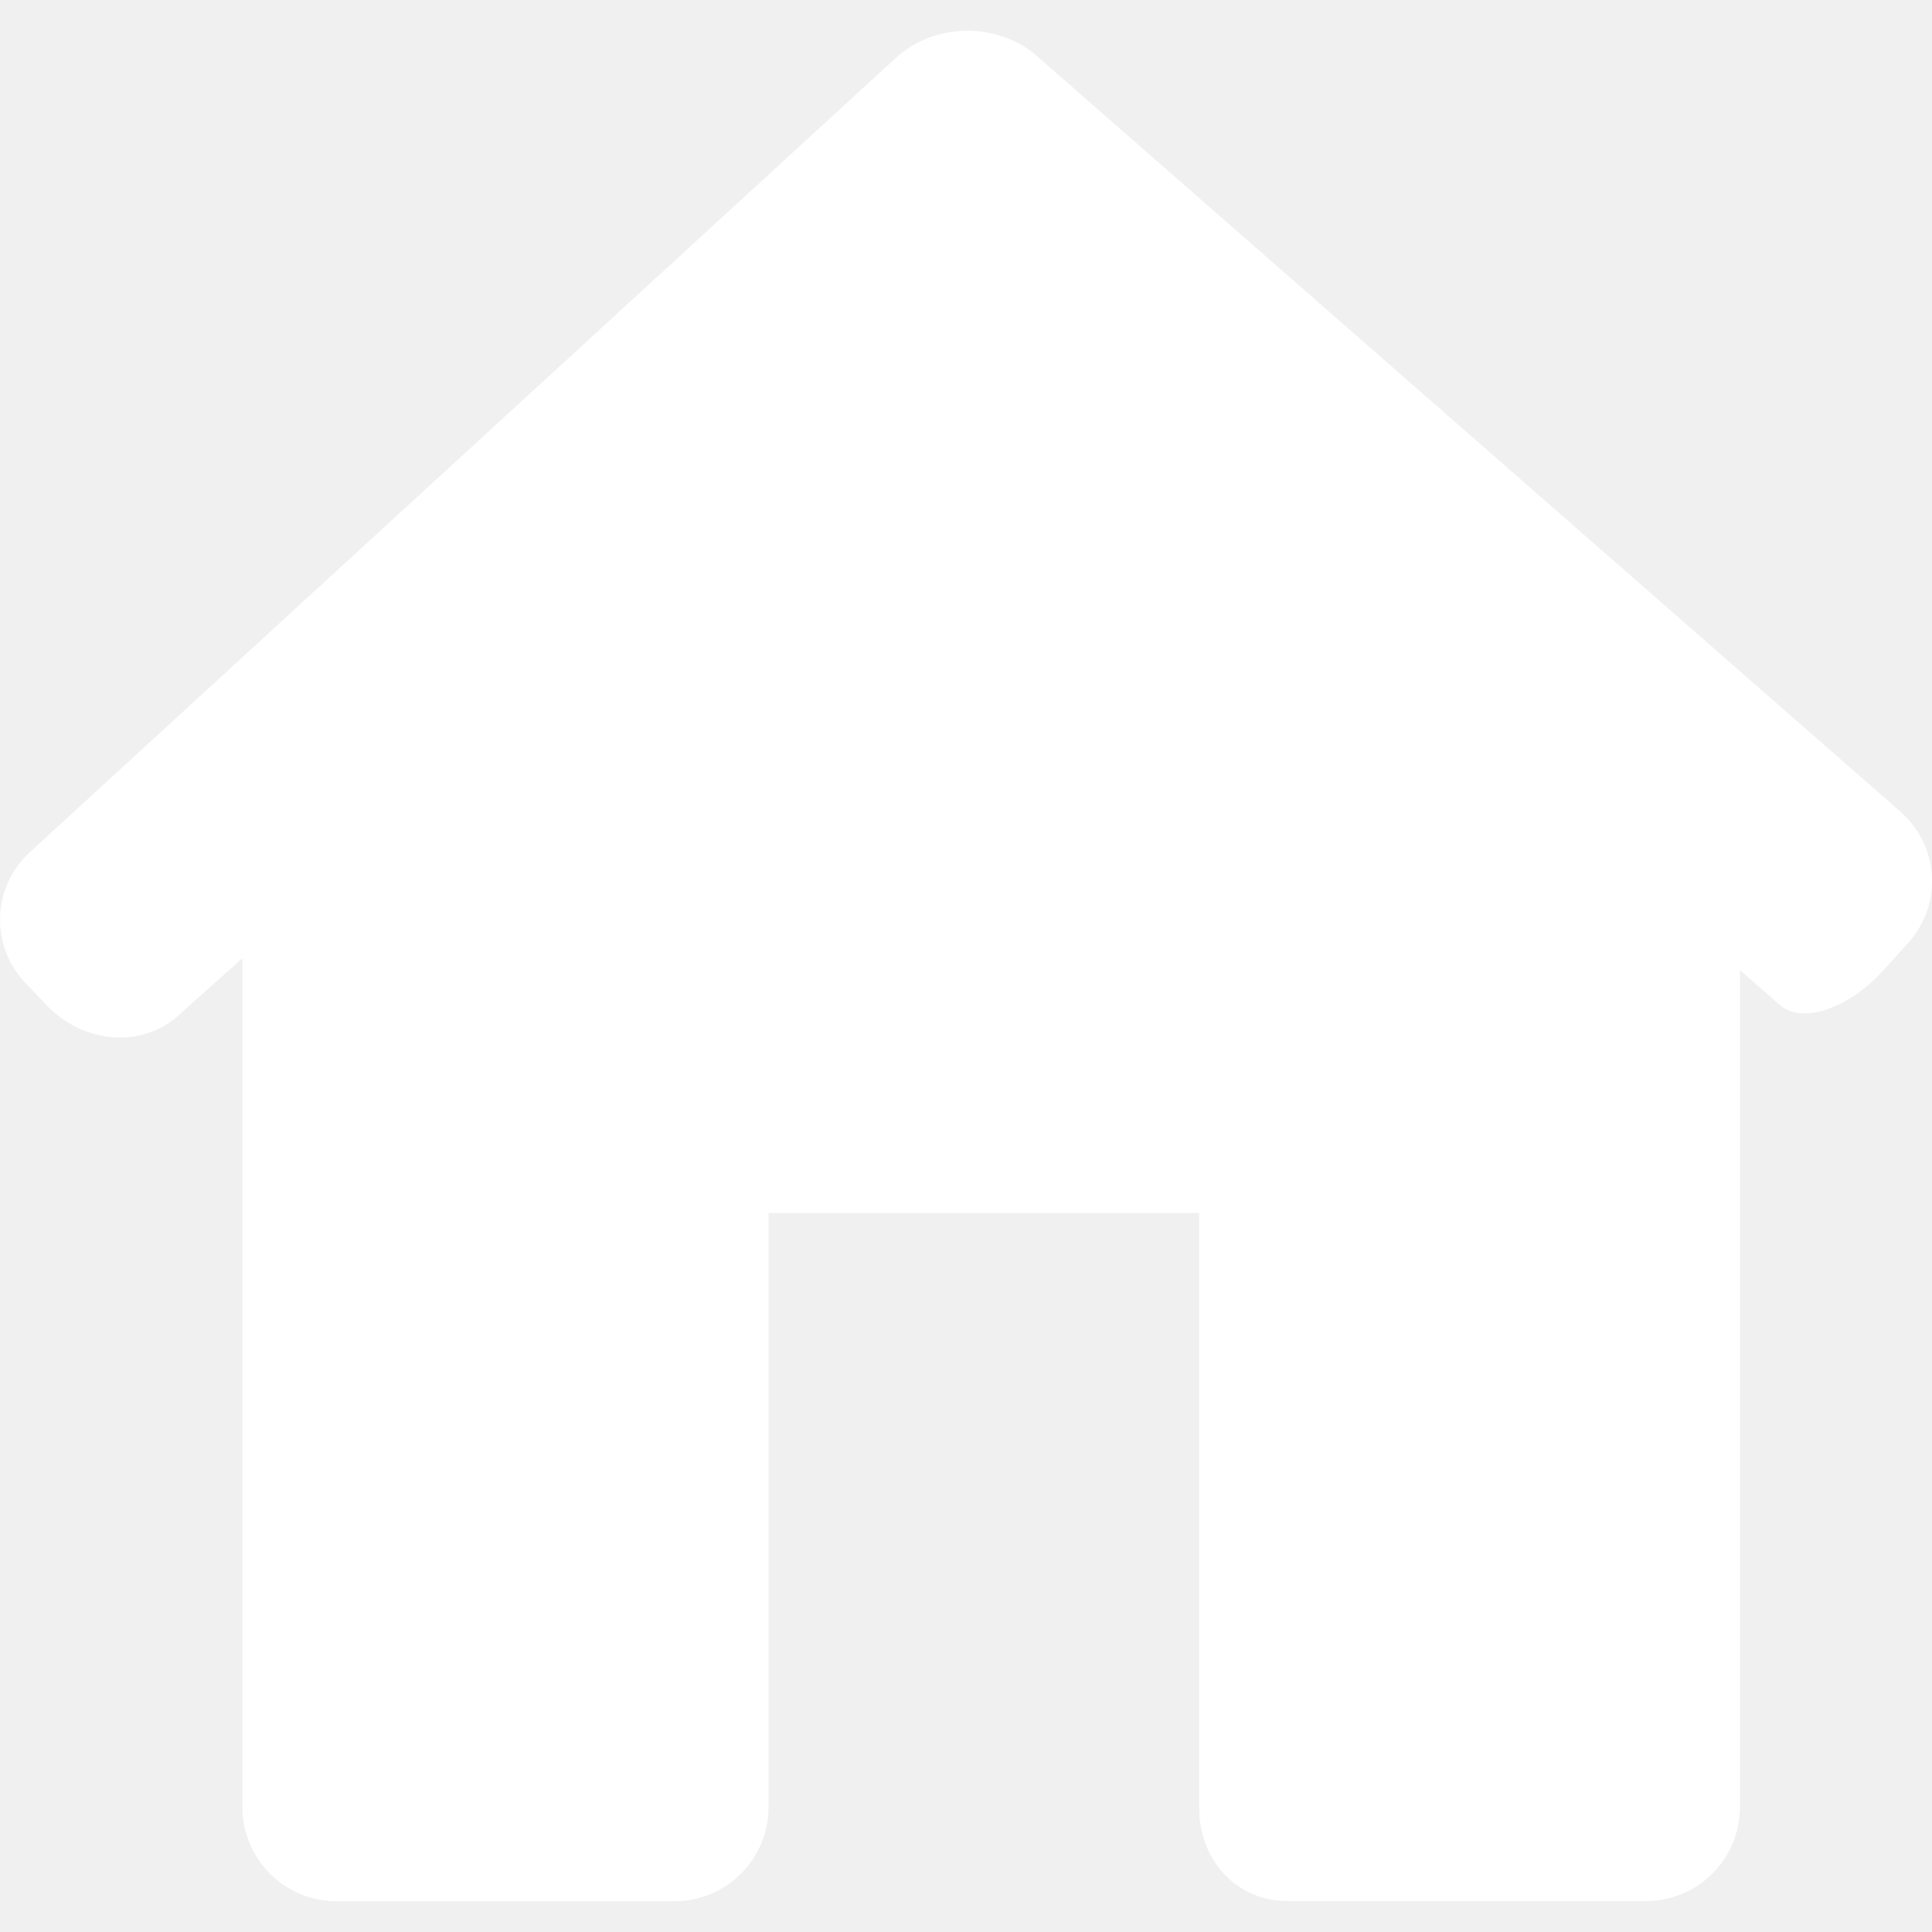
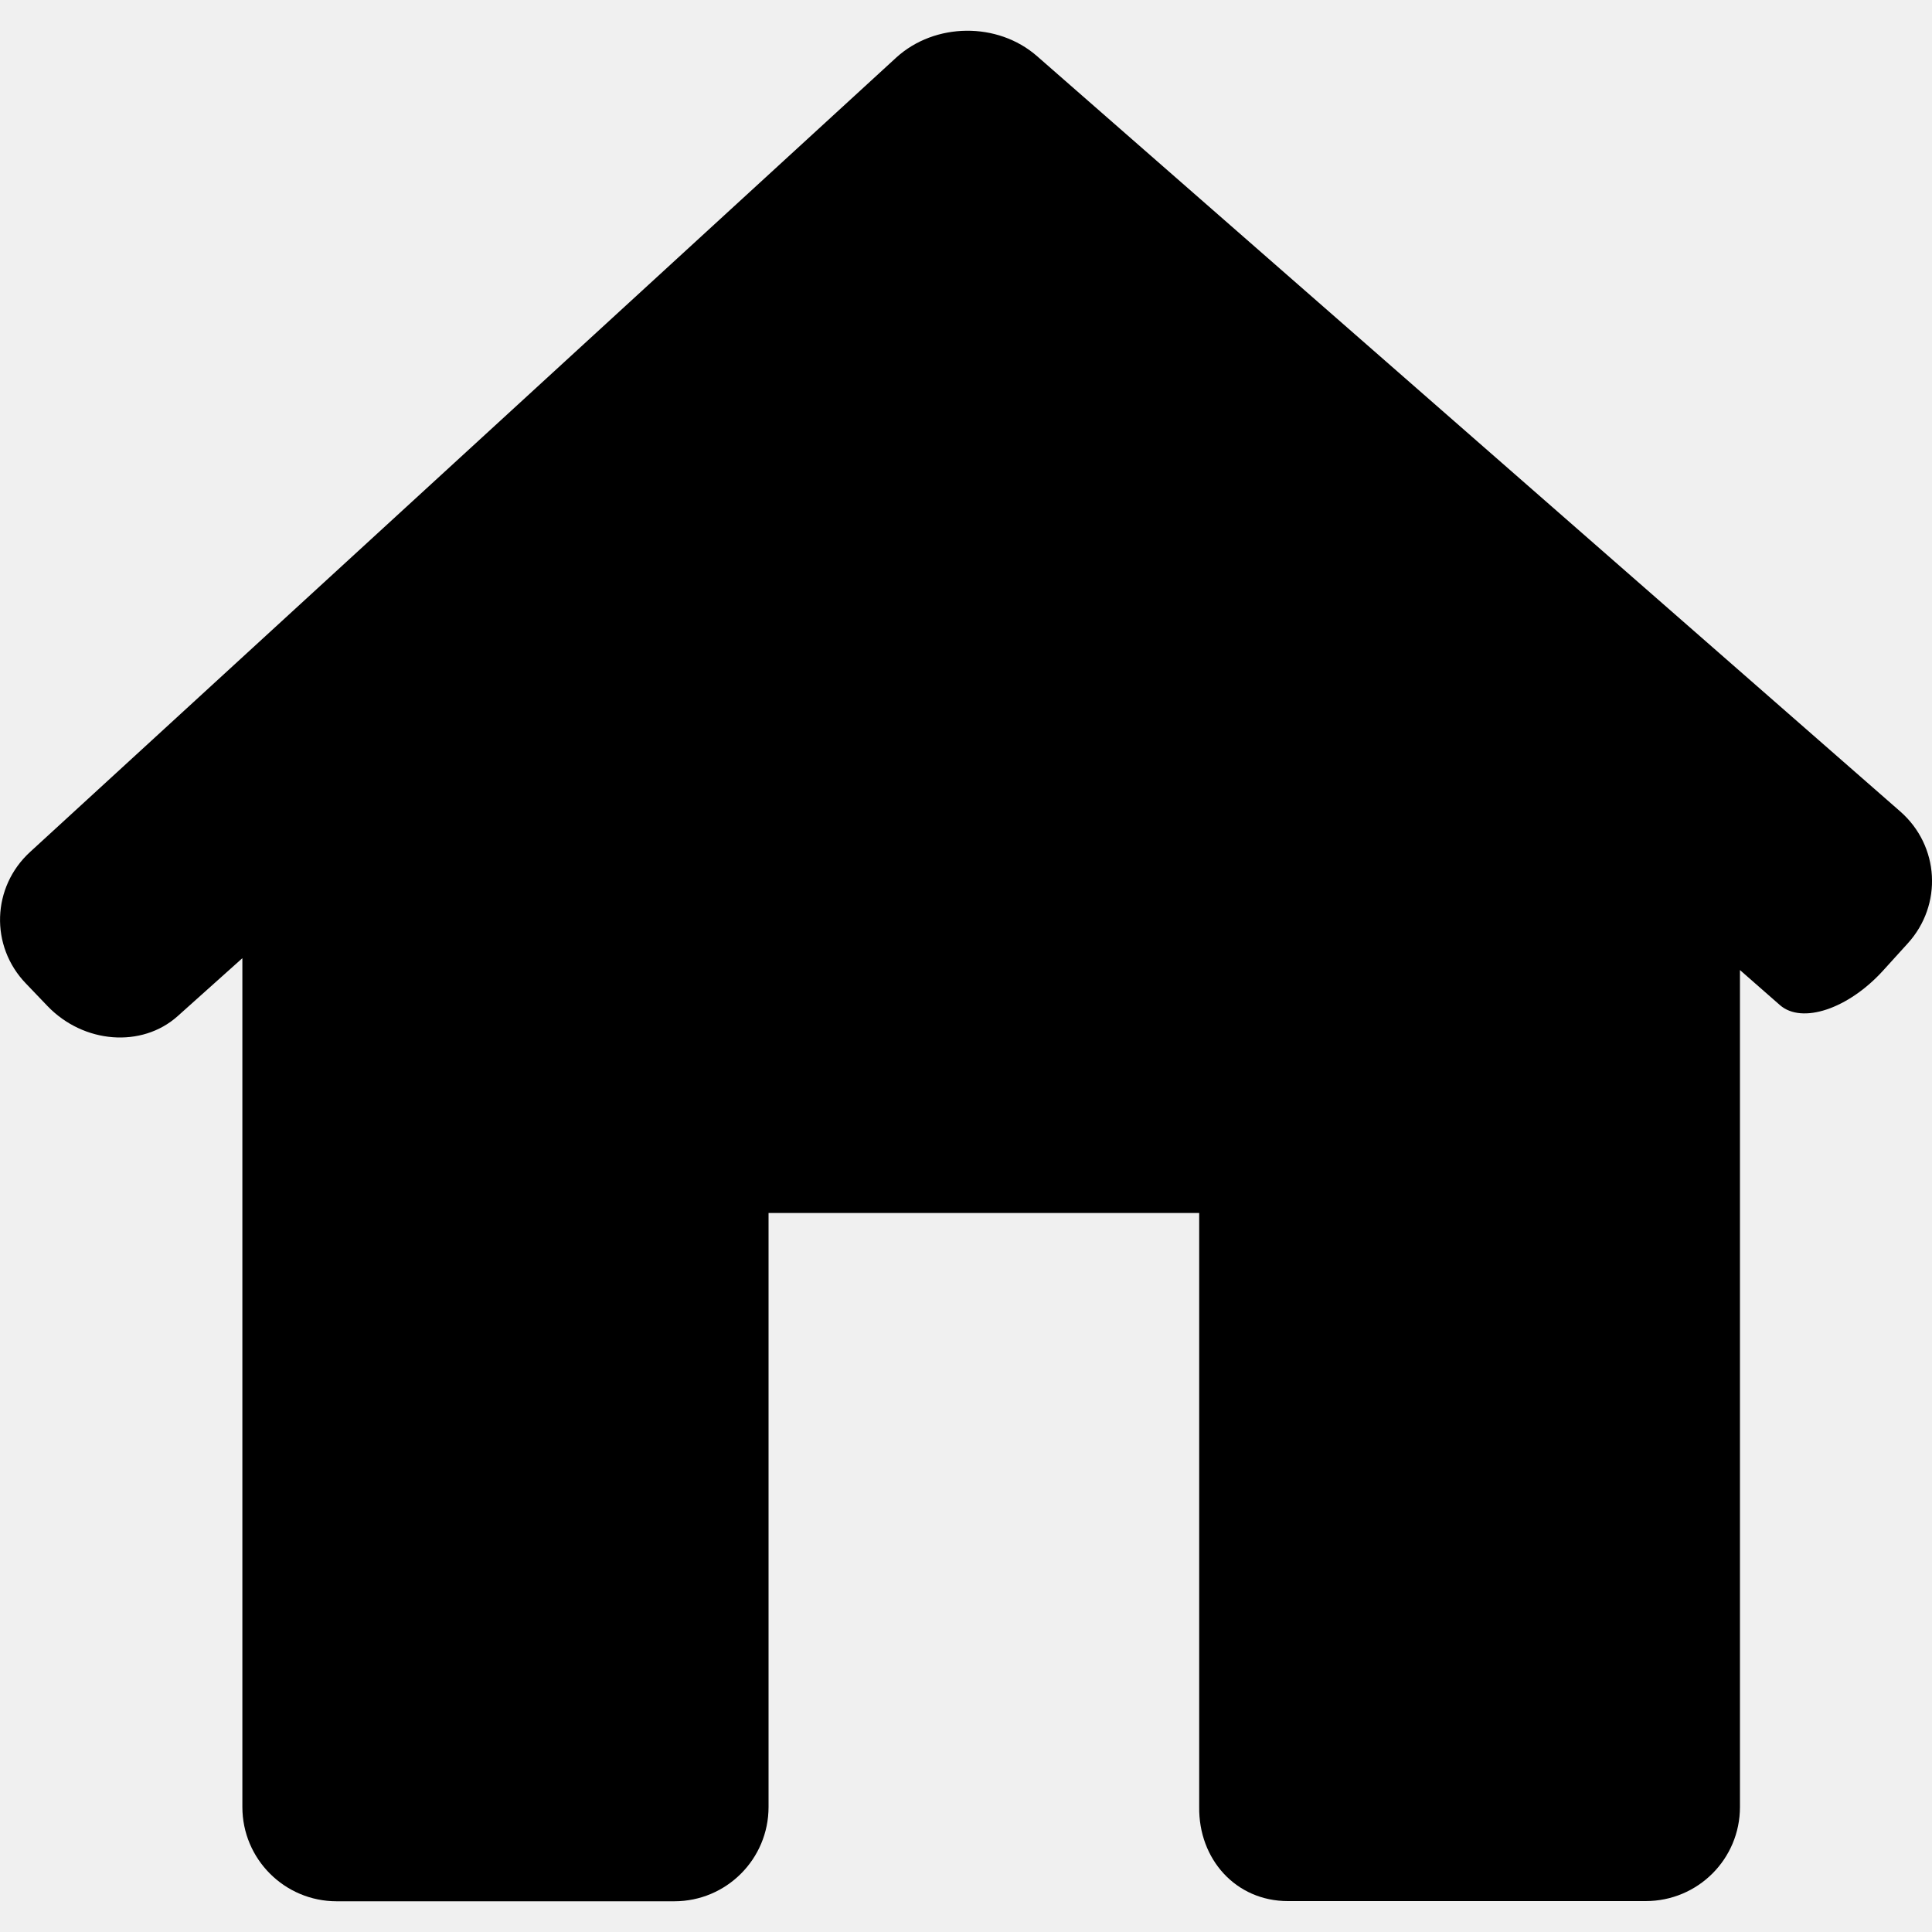
<svg xmlns="http://www.w3.org/2000/svg" version="1.1" id="Layer_2" x="0px" y="0px" width="20px" height="20px" viewBox="0 0 20 20" enable-background="new 0 0 20 20" xml:space="preserve">
-   <path fill="#FFFFFF" d="M19.749,9.766c0.363-0.399,0.329-1.01-0.078-1.366l-8.937-7.82c-0.407-0.355-1.056-0.348-1.455,0.015  L0.312,8.819c-0.397,0.363-0.418,0.974-0.044,1.362l0.224,0.234c0.374,0.389,0.976,0.435,1.346,0.105l0.671-0.601v8.787  c0,0.539,0.437,0.976,0.976,0.976H6.98c0.54,0,0.976-0.437,0.976-0.976v-6.149h4.458v6.149c-0.007,0.539,0.378,0.974,0.918,0.974  h3.704c0.54,0,0.976-0.435,0.976-0.974v-8.664c0,0,0.184,0.161,0.414,0.363c0.228,0.199,0.707,0.04,1.069-0.359L19.749,9.766z   M19.749,9.766" />
+   <path fill="currentColor" d="M19.749,9.766c0.363-0.399,0.329-1.01-0.078-1.366l-8.937-7.82c-0.407-0.355-1.056-0.348-1.455,0.015  L0.312,8.819c-0.397,0.363-0.418,0.974-0.044,1.362l0.224,0.234c0.374,0.389,0.976,0.435,1.346,0.105l0.671-0.601v8.787  c0,0.539,0.437,0.976,0.976,0.976H6.98c0.54,0,0.976-0.437,0.976-0.976v-6.149h4.458v6.149c-0.007,0.539,0.378,0.974,0.918,0.974  h3.704c0.54,0,0.976-0.435,0.976-0.974v-8.664c0,0,0.184,0.161,0.414,0.363c0.228,0.199,0.707,0.04,1.069-0.359L19.749,9.766z   M19.749,9.766" />
</svg>
